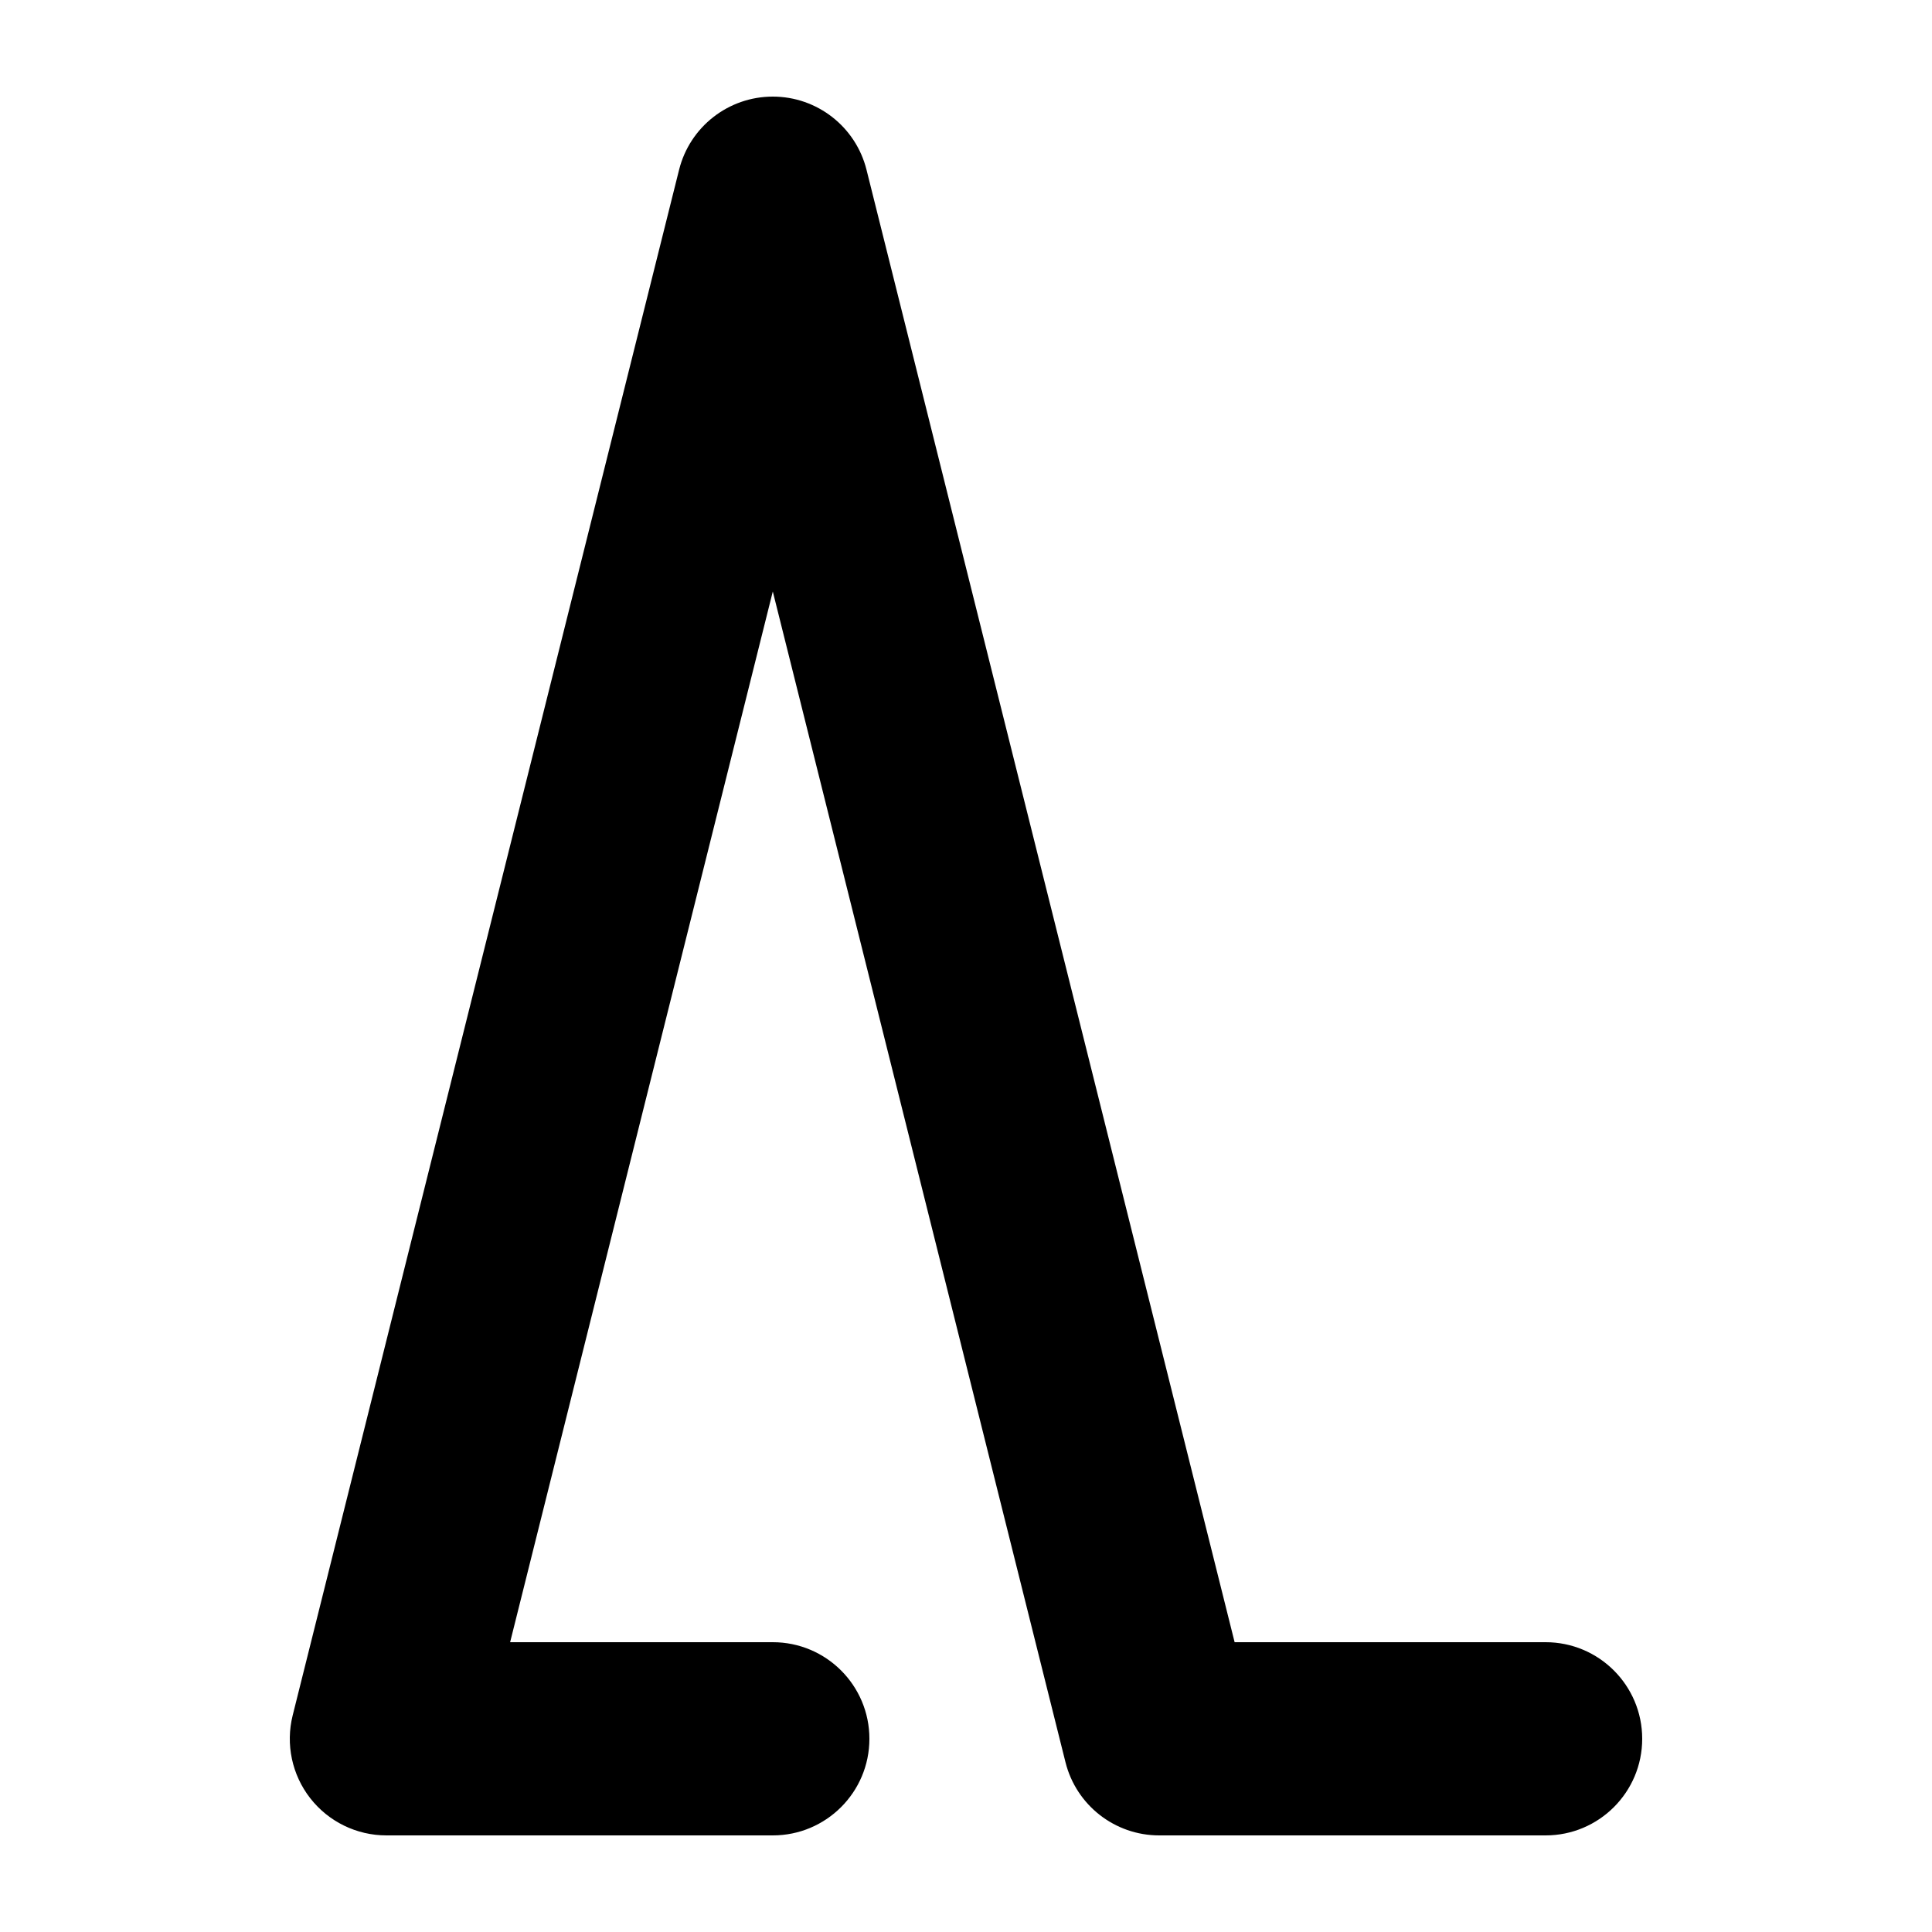
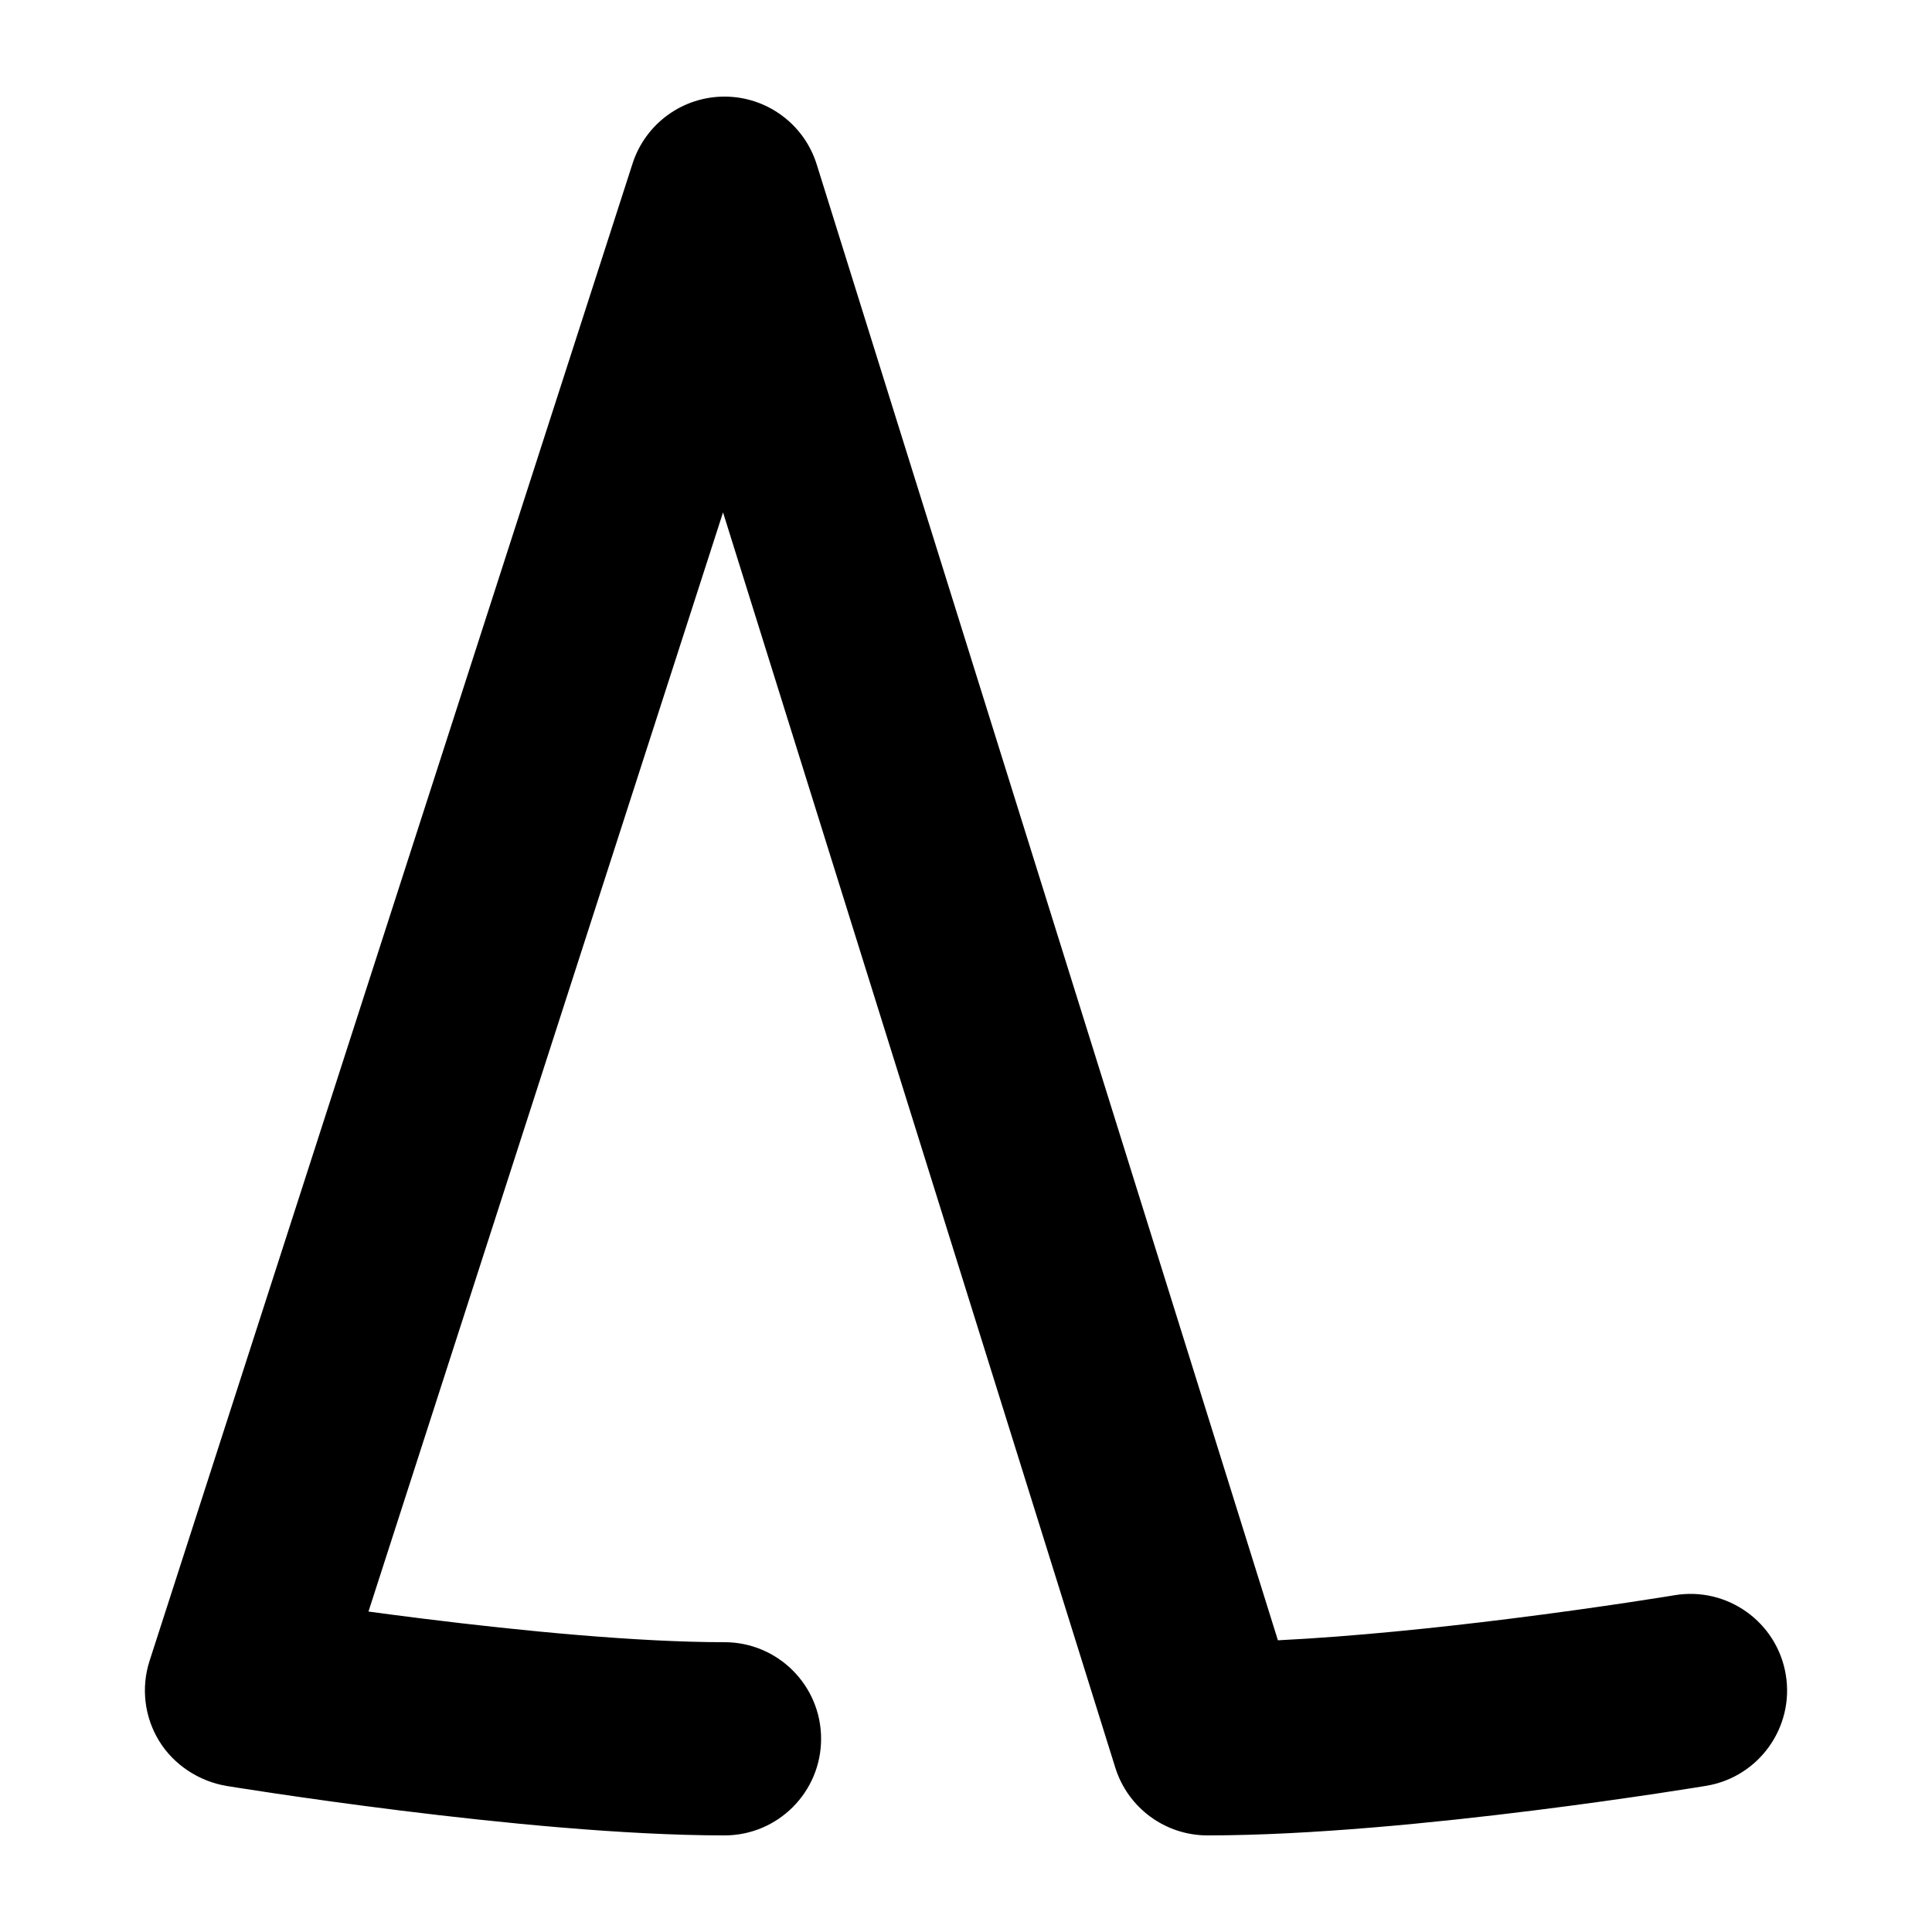
<svg xmlns="http://www.w3.org/2000/svg" width="1000" height="1000" viewBox="0 0 1000 1000" fill="none">
  <g id="F1969&#09;TAWA">
    <rect width="1000" height="1000" fill="white" />
-     <path id="Vector 125 (Stroke)" fill-rule="evenodd" clip-rule="evenodd" d="M400 50C377.057 50 357.057 65.615 351.493 87.873L151.493 887.873C147.759 902.81 151.114 918.635 160.59 930.771C170.065 942.906 184.603 950 200 950H400C427.614 950 450 927.614 450 900C450 872.386 427.614 850 400 850H264.039L400 306.155L551.493 912.127C557.057 934.385 577.057 950 600 950H800C827.614 950 850 927.614 850 900C850 872.386 827.614 850 800 850H639.039L448.507 87.873C442.943 65.615 422.943 50 400 50Z" fill="black" />
+     <path id="Vector 126 (Stroke)" d="M327.413 84.65C334.101 63.917 353.443 49.901 375.227 50.001C397.011 50.1 416.224 64.293 422.722 85.086L661.447 849.015C700.556 847.08 743.887 842.562 781.293 837.886C805.801 834.823 827.26 831.757 842.577 829.459C850.23 828.312 856.333 827.358 860.498 826.695C862.58 826.364 864.177 826.106 865.239 825.932C865.562 825.88 865.835 825.835 866.058 825.798L866.426 825.738L866.768 825.681C894.005 821.144 919.774 839.543 924.313 866.78C928.853 894.019 910.405 919.788 883.167 924.328H883.166L882.695 924.406L882.189 924.489C881.945 924.529 881.659 924.576 881.331 924.629C880.147 924.822 878.424 925.101 876.209 925.453C871.781 926.158 865.384 927.157 857.411 928.353C841.478 930.743 819.188 933.927 793.696 937.114C743.263 943.418 678.233 950 624.996 950C603.127 950 583.795 935.787 577.272 914.914L374.242 265.21L190.719 834.134C199.672 835.347 209.358 836.615 219.553 837.882C269.49 844.087 329.437 850 374.998 850C402.612 850 424.998 872.386 424.998 900C424.998 927.614 402.612 950 374.998 950C322.928 950 257.877 943.413 207.222 937.118C181.6 933.934 159.104 930.753 143.001 928.366C134.943 927.171 128.47 926.173 123.988 925.47C121.746 925.118 120.002 924.84 118.804 924.648C118.505 924.6 118.239 924.557 118.009 924.52L117.425 924.425C103.057 922.068 89.91 913.479 82.323 901.052C74.737 888.624 72.945 873.507 77.415 859.65L327.413 84.65Z" fill="black" />
  </g>
</svg>
